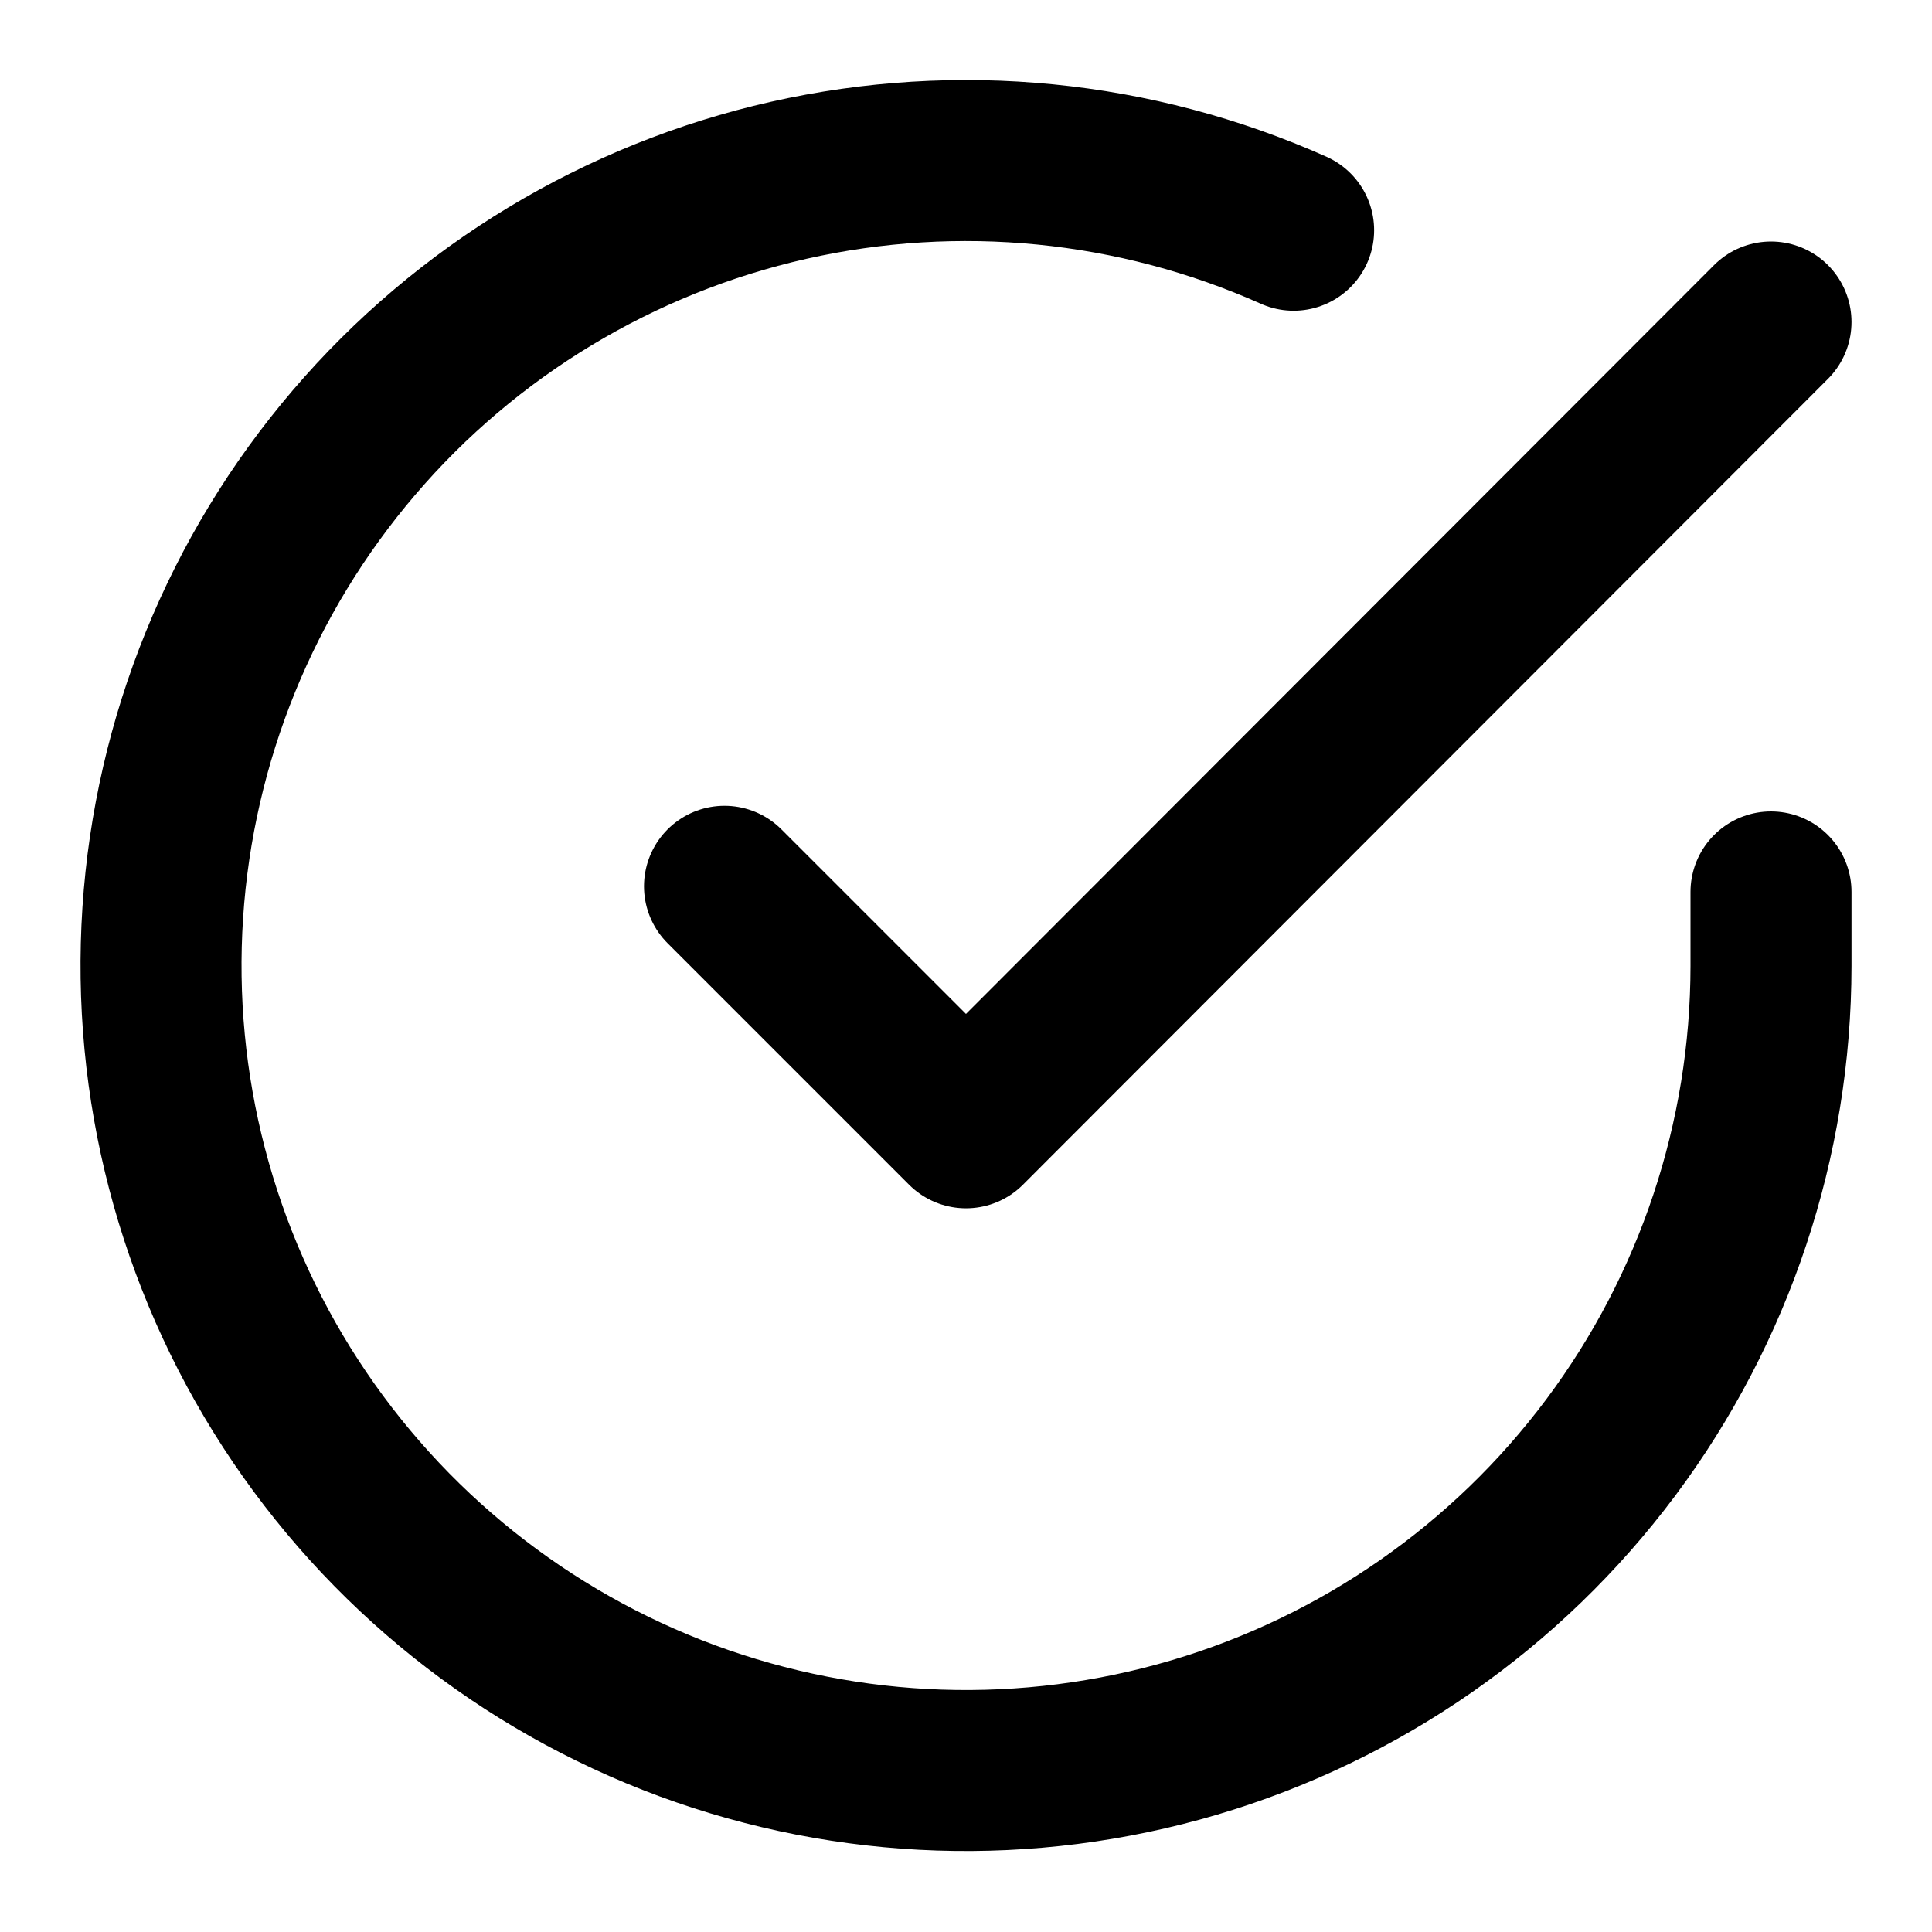
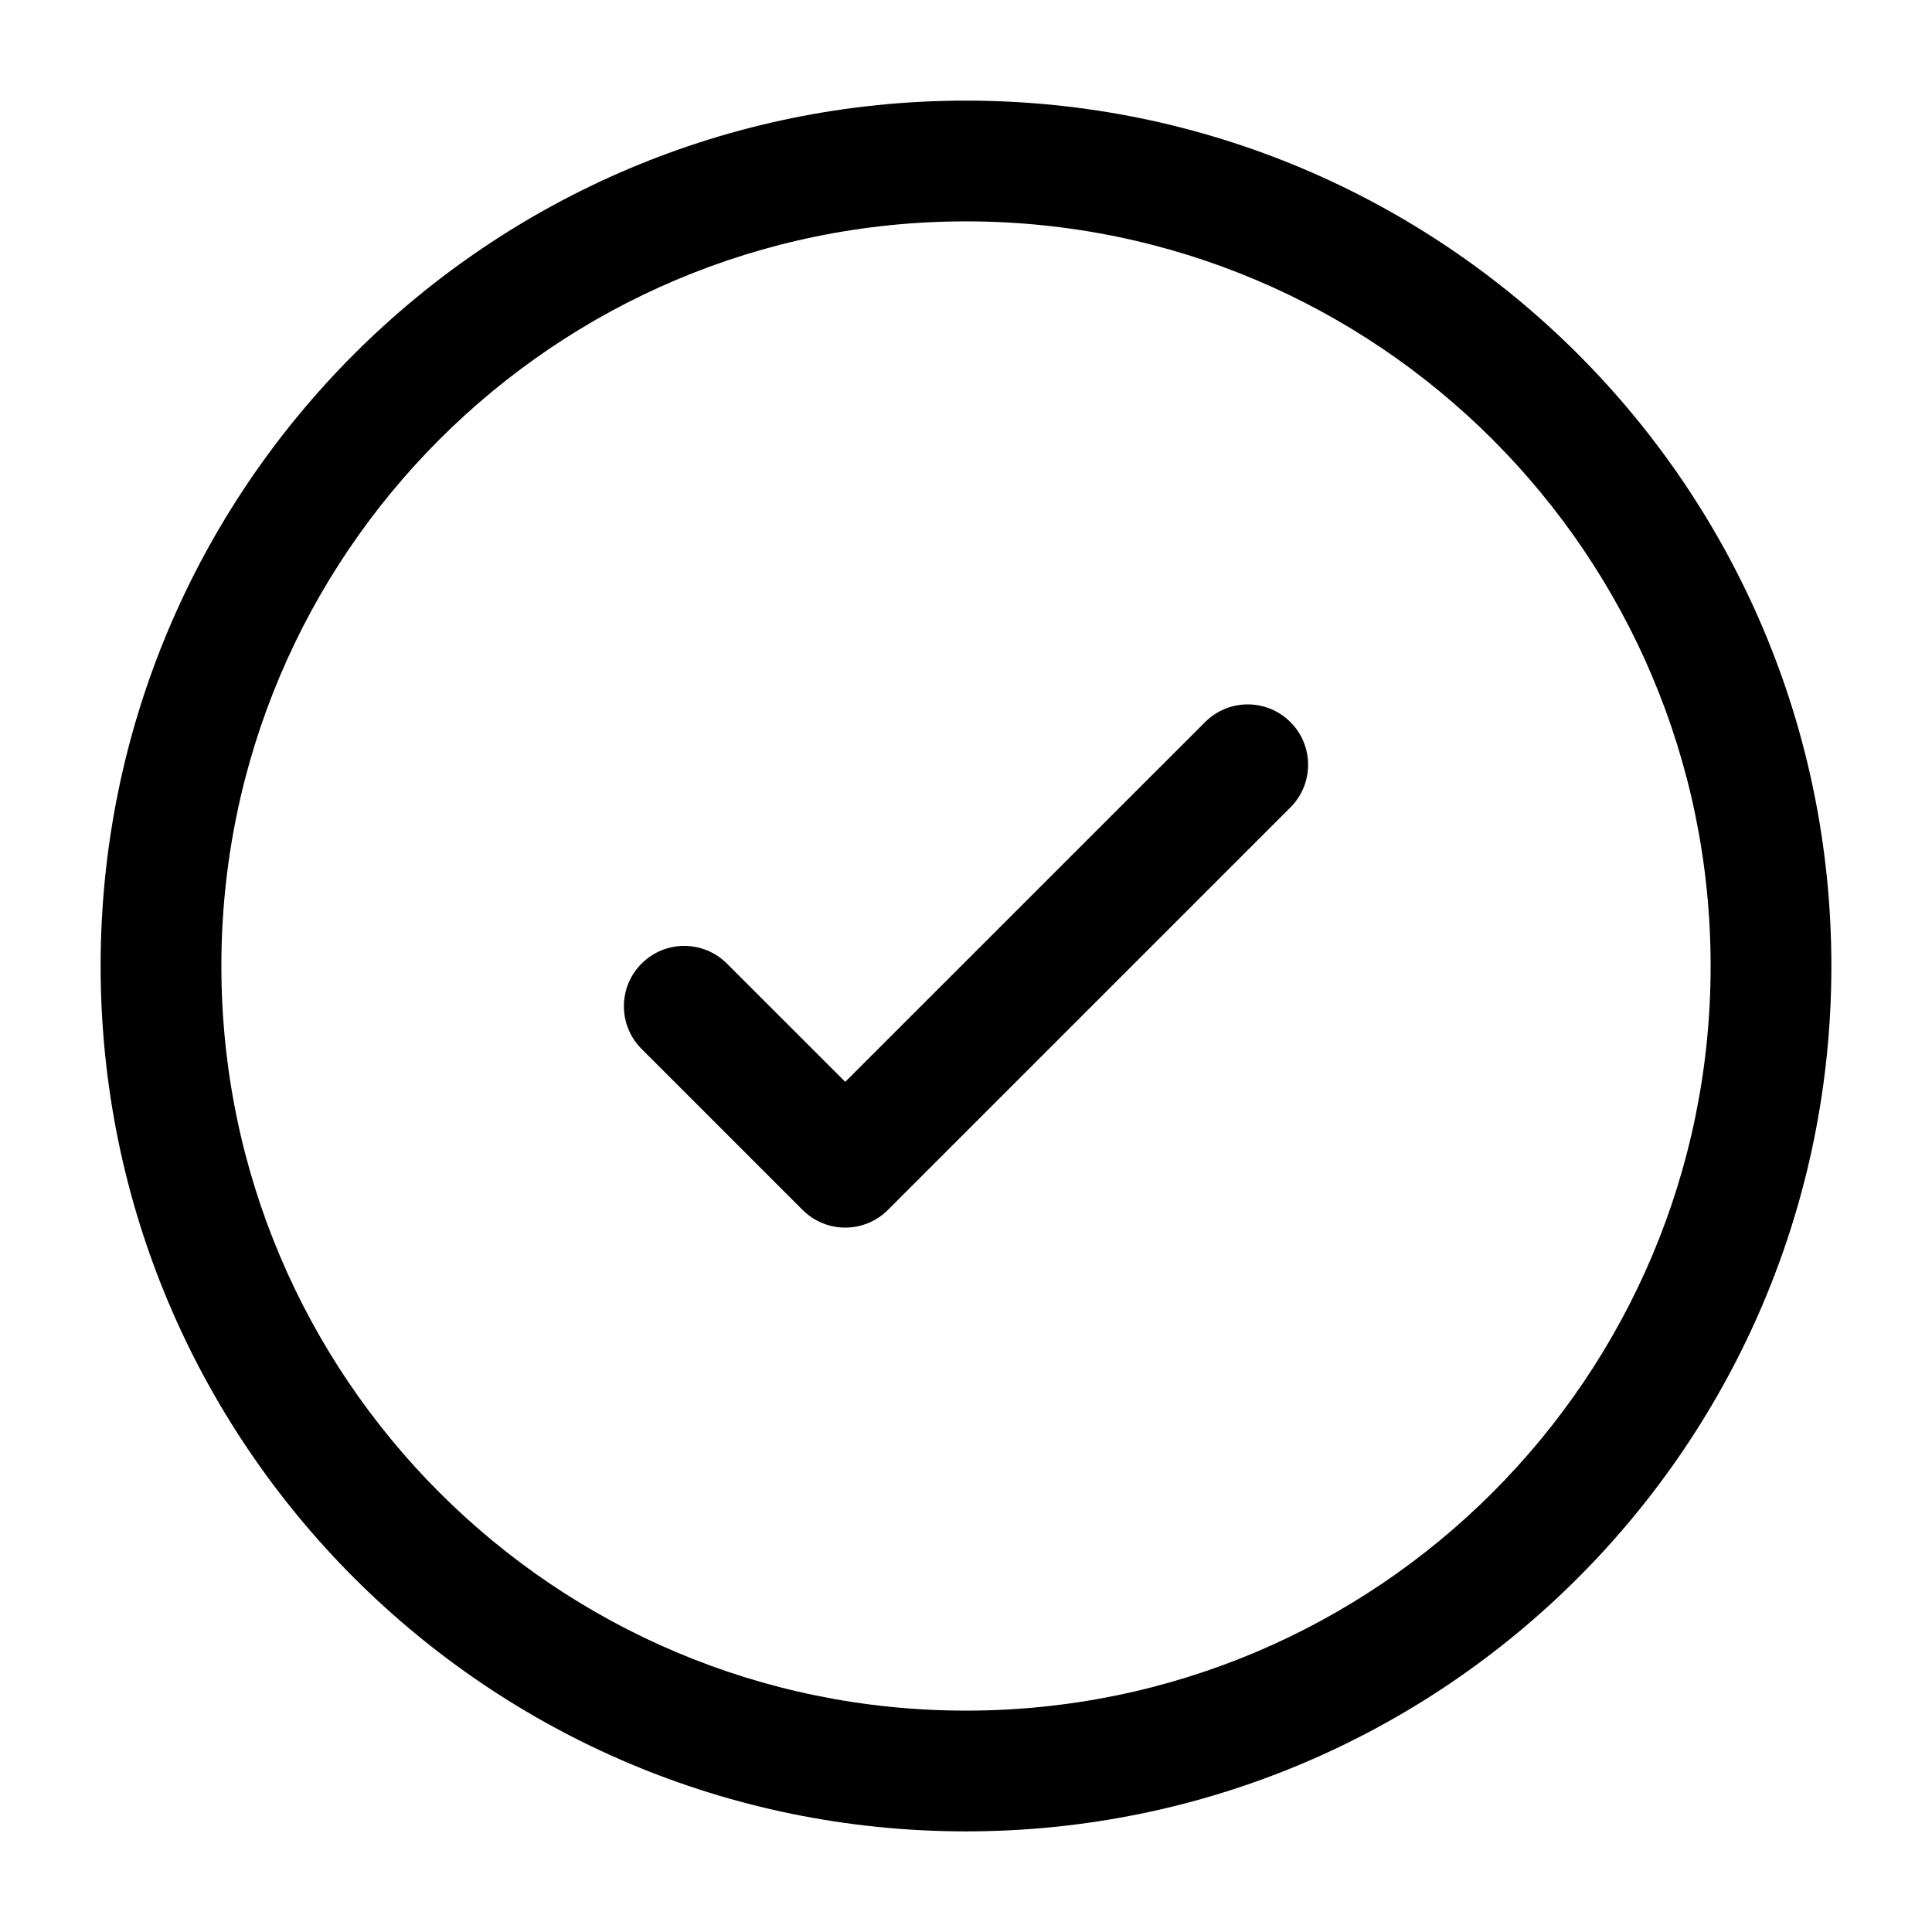
<svg xmlns="http://www.w3.org/2000/svg" viewBox="0 0 24 24" fill="none">
-   <path d="M22 11.08V12C21.999 14.156 21.3 16.255 20.009 17.982C18.718 19.709 16.903 20.973 14.835 21.584C12.767 22.195 10.557 22.122 8.534 21.375C6.512 20.627 4.785 19.246 3.611 17.437C2.437 15.628 1.88 13.488 2.022 11.336C2.164 9.185 2.997 7.136 4.398 5.497C5.799 3.858 7.693 2.715 9.796 2.24C11.9 1.765 14.1 1.982 16.07 2.86" stroke="currentColor" stroke-width="2" stroke-linecap="round" stroke-linejoin="round" />
-   <path d="M22 4L12 14.01L9 11.01" stroke="currentColor" stroke-width="2" stroke-linecap="round" stroke-linejoin="round" />
+   <path d="M16.03 10.03C16.323 9.737 16.323 9.263 16.03 8.97C15.737 8.677 15.263 8.677 14.97 8.97L10.5 13.439L9.03 11.97C8.737 11.677 8.263 11.677 7.97 11.97C7.677 12.263 7.677 12.737 7.97 13.03L9.97 15.03C10.263 15.323 10.737 15.323 11.03 15.03L16.03 10.03Z" fill="currentColor" />
+   <path fill-rule="evenodd" clip-rule="evenodd" d="M12 1.25C6.063 1.25 1.25 6.063 1.25 12C1.25 17.937 6.063 22.75 12 22.75C17.937 22.75 22.75 17.937 22.75 12C22.75 6.063 17.937 1.25 12 1.25ZM2.75 12C2.75 6.891 6.891 2.75 12 2.75C17.109 2.75 21.25 6.891 21.25 12C21.25 17.109 17.109 21.25 12 21.25C6.891 21.25 2.75 17.109 2.75 12Z" fill="currentColor" />
</svg>
